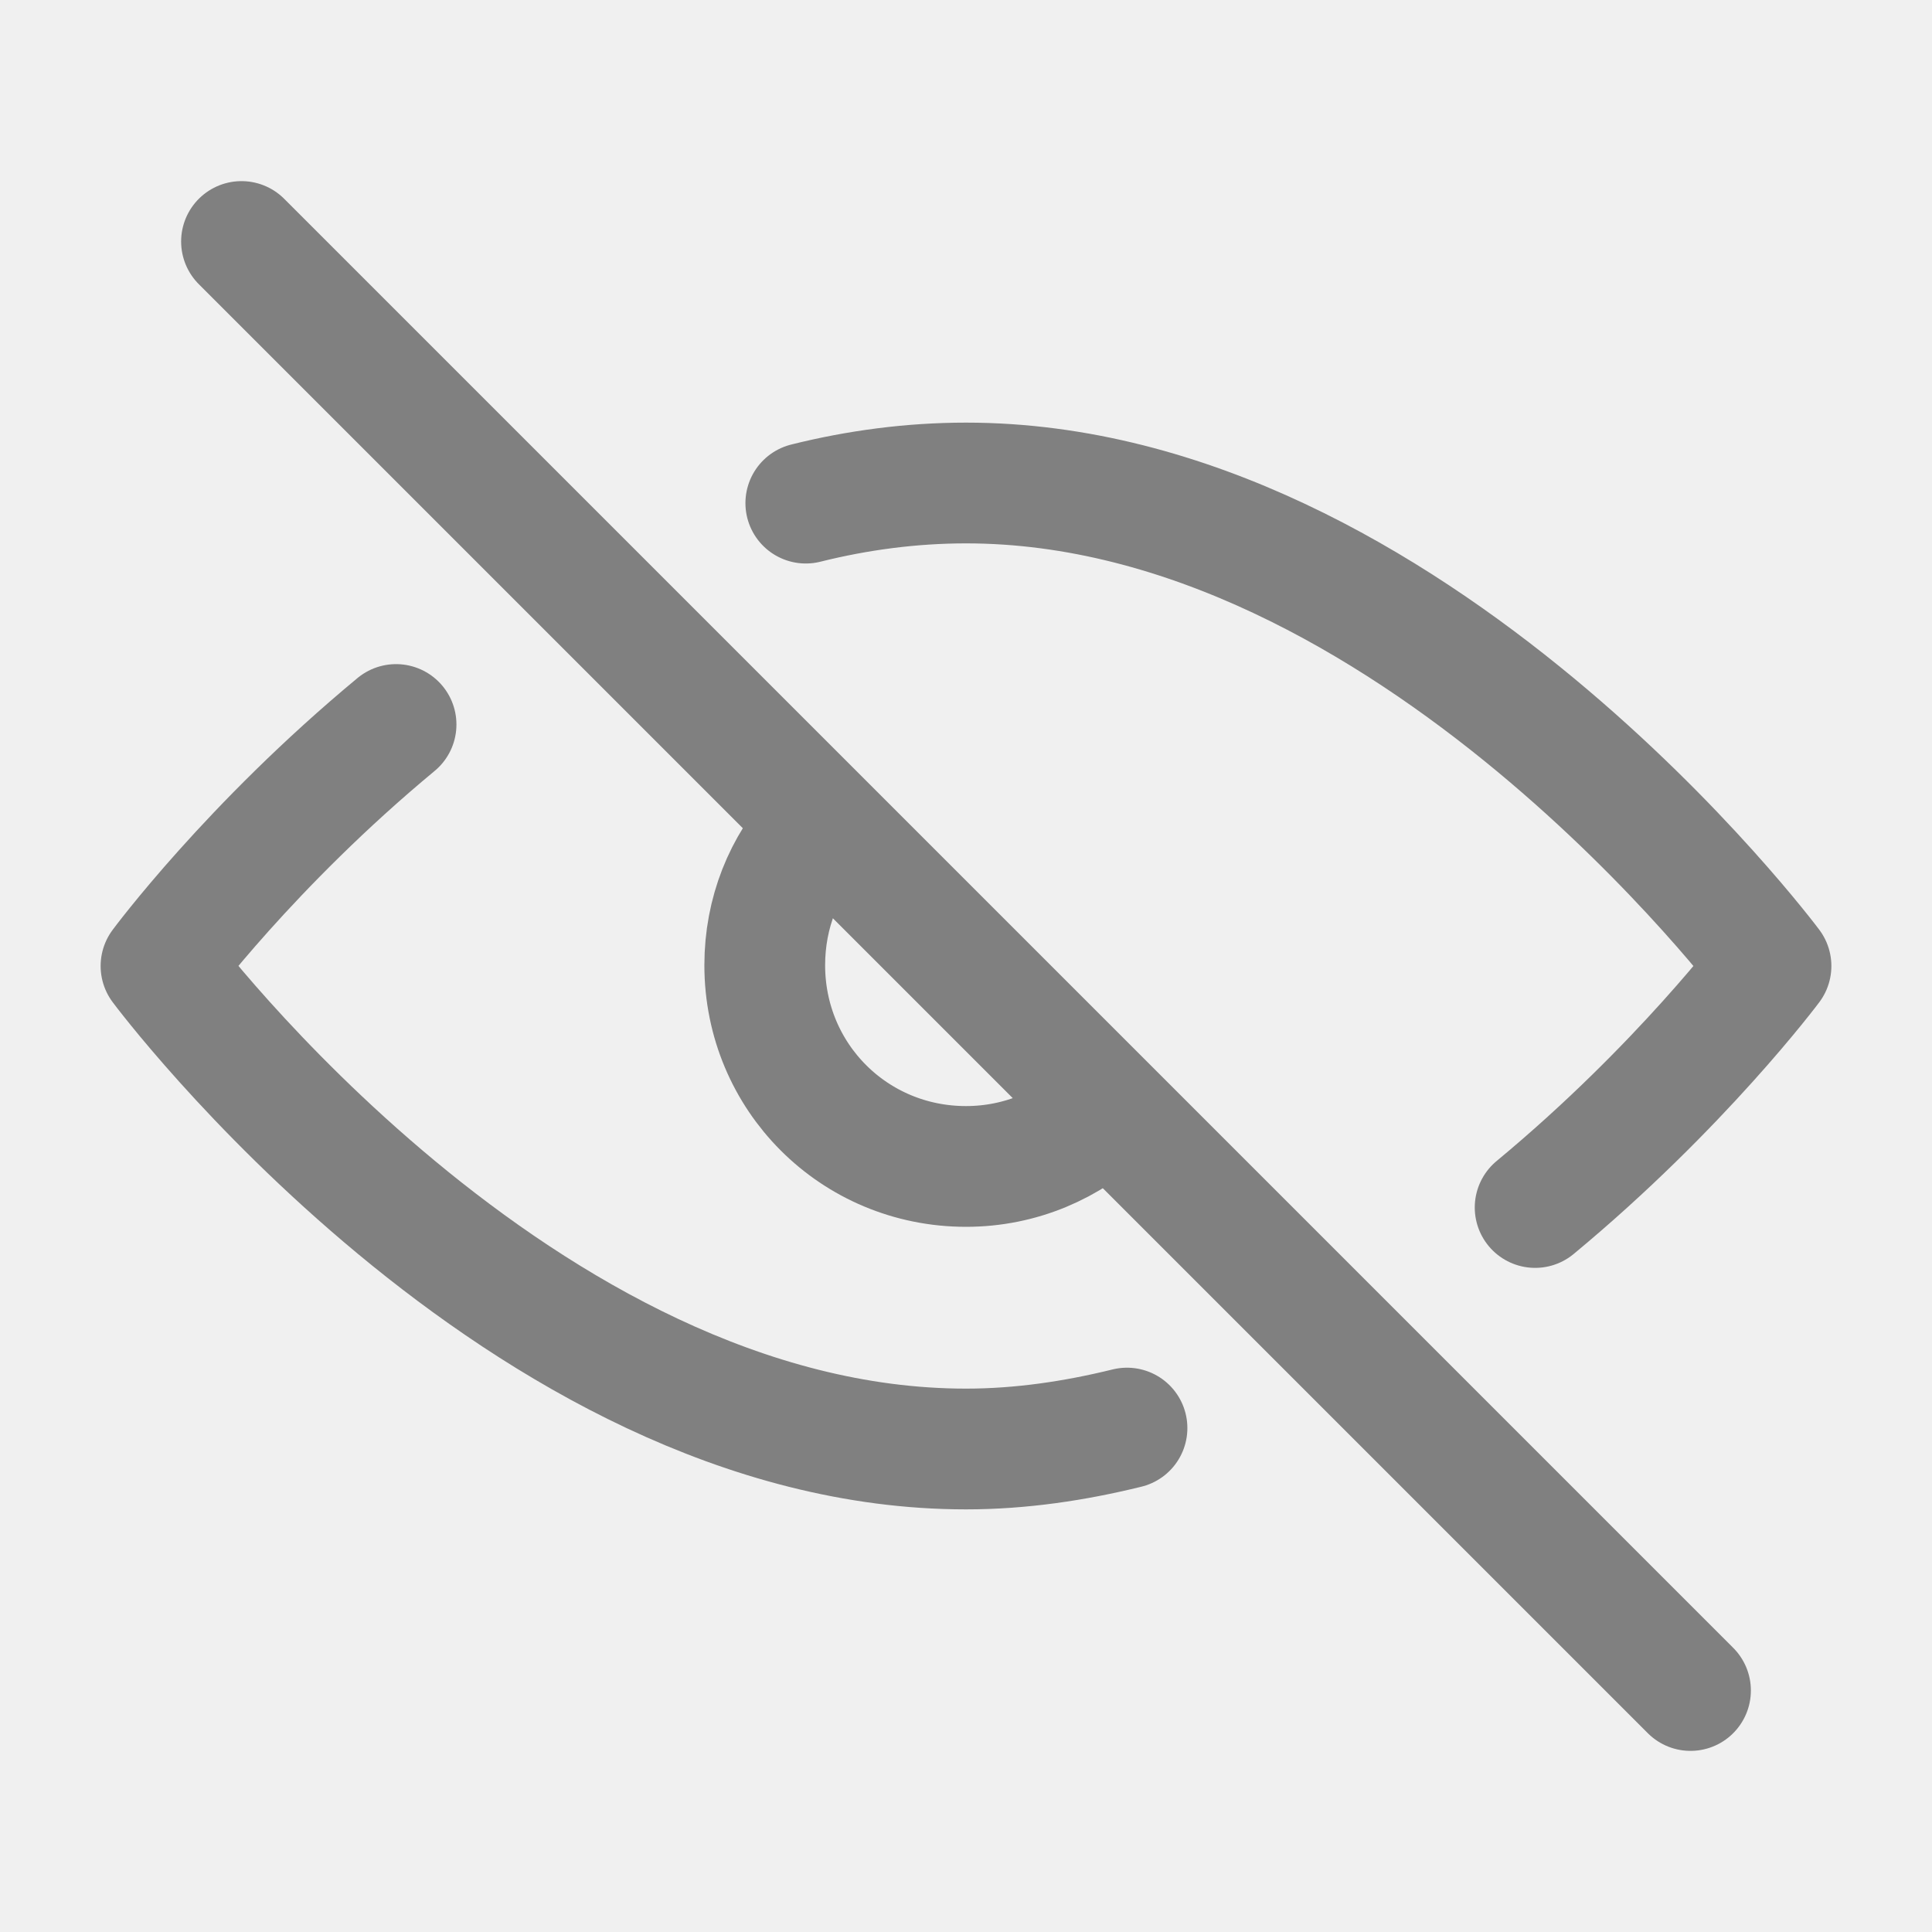
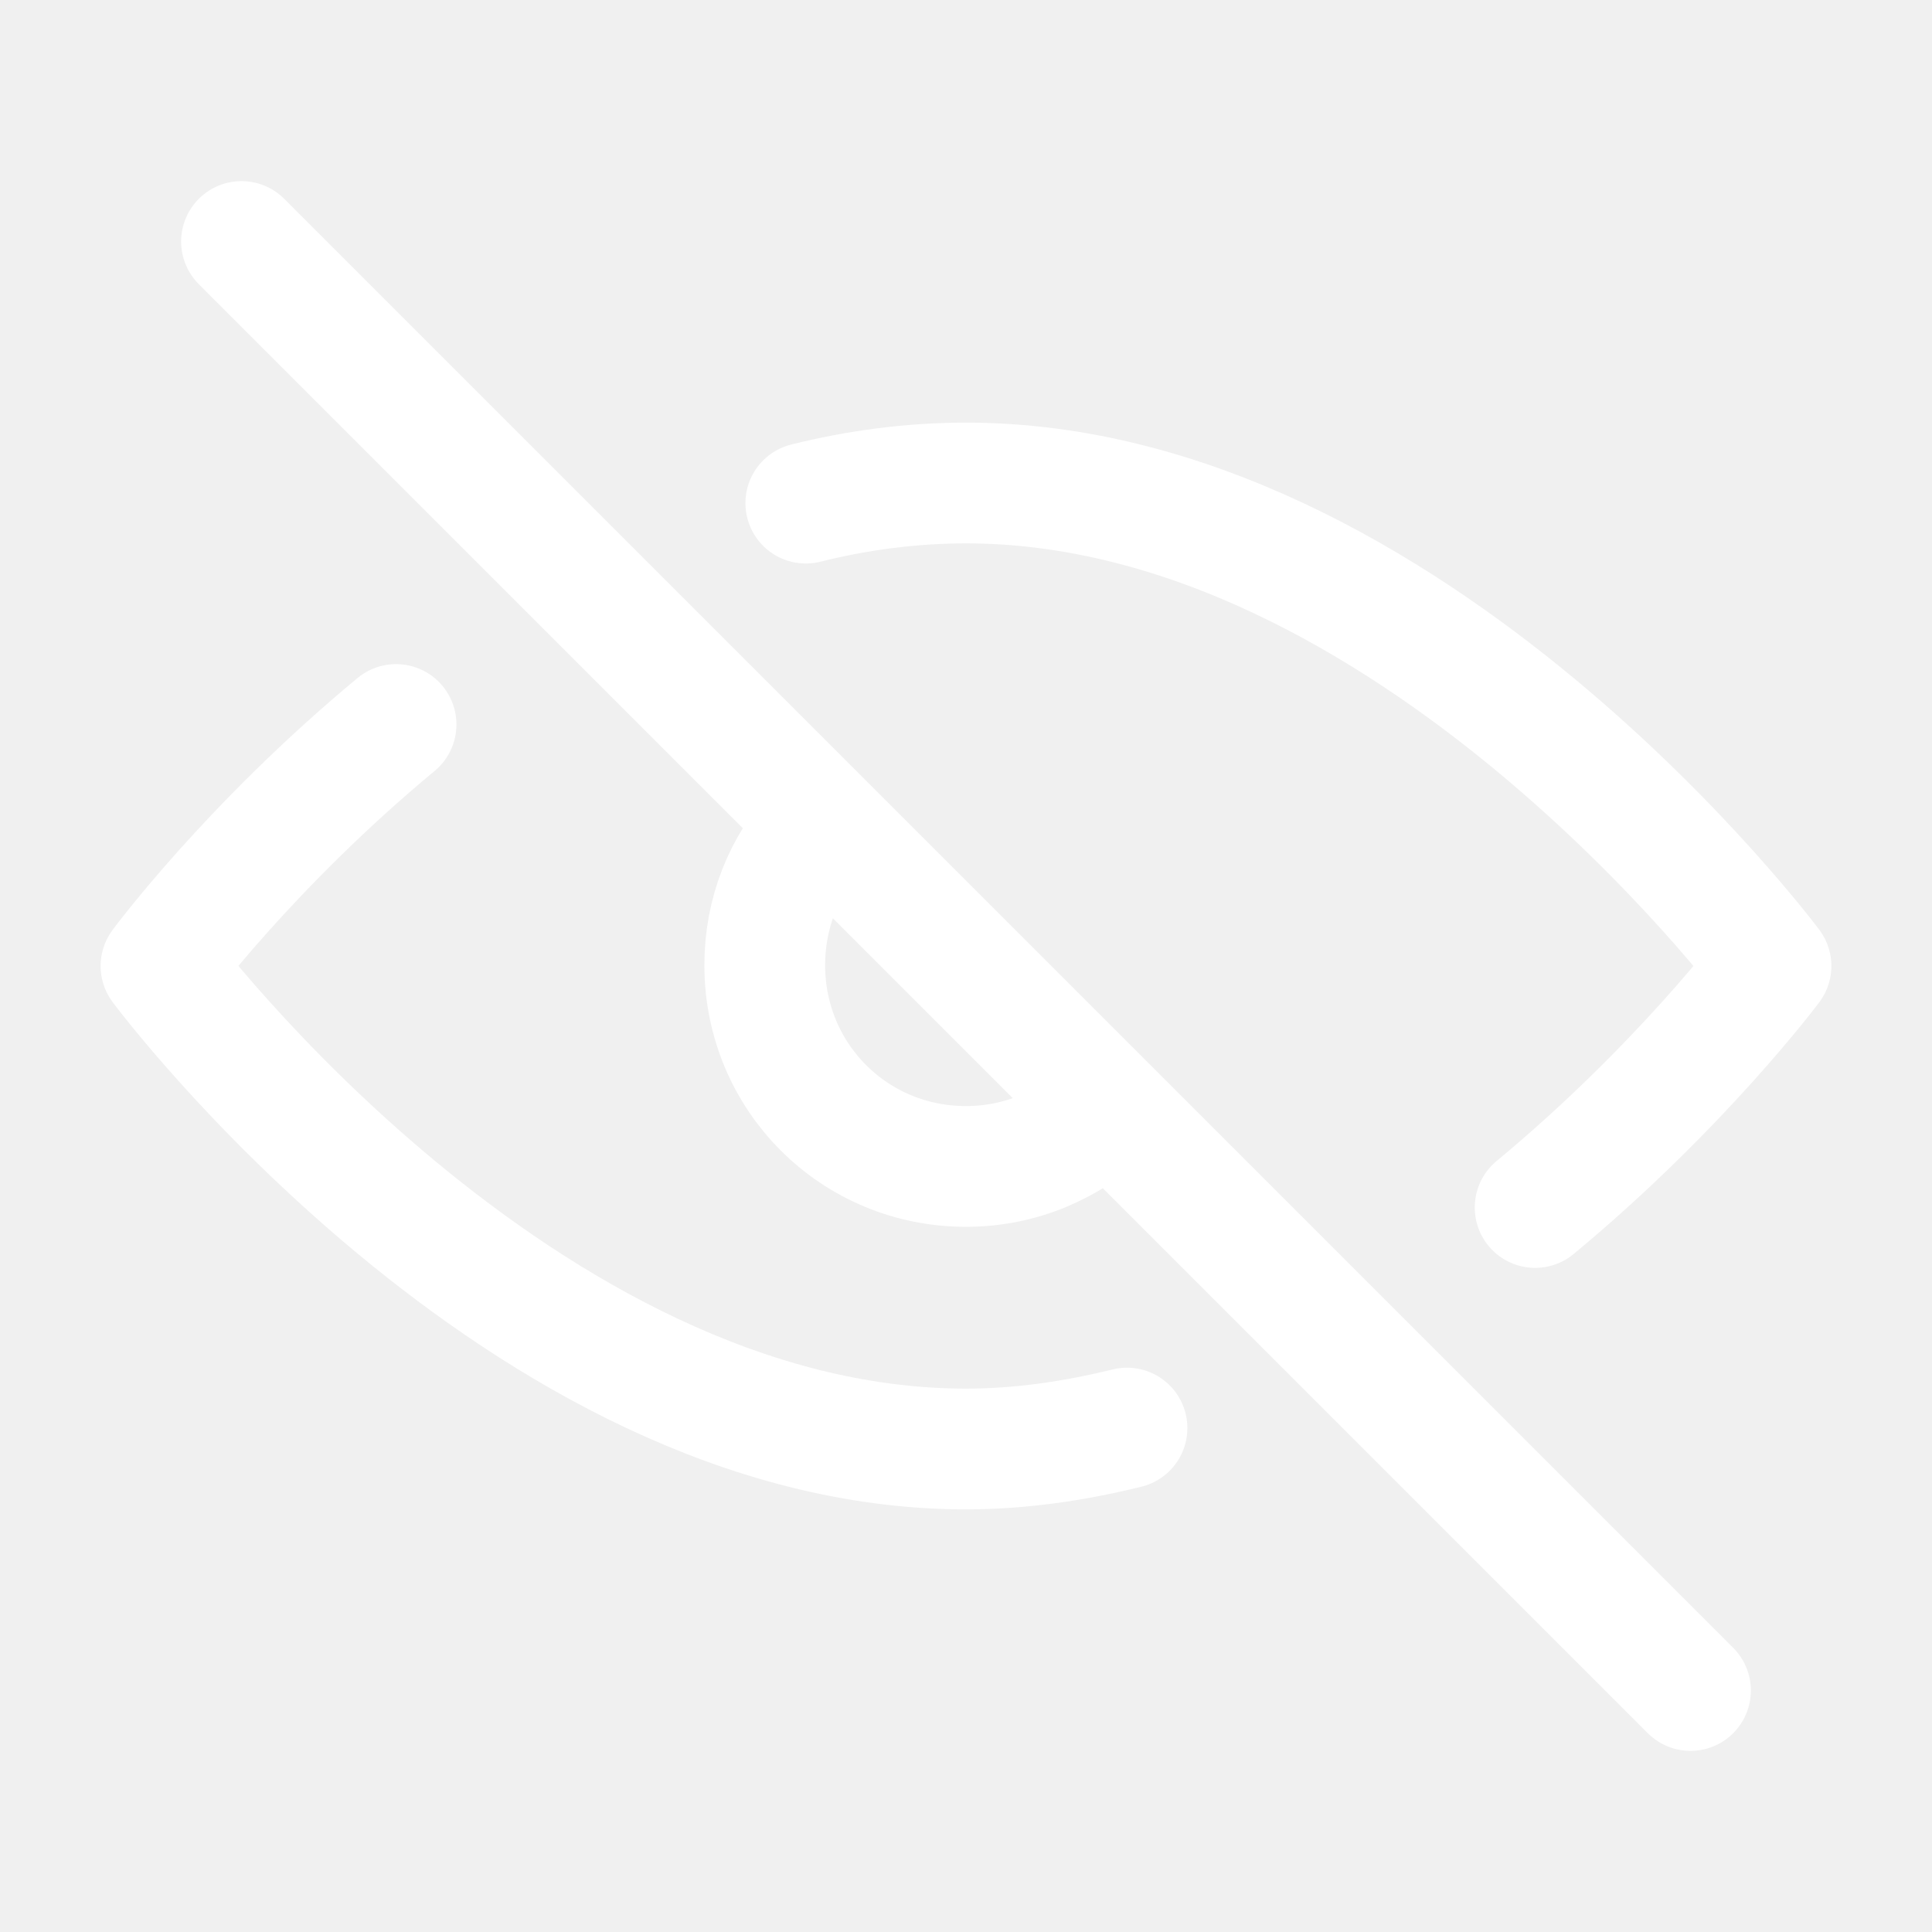
<svg xmlns="http://www.w3.org/2000/svg" width="24" height="24" viewBox="0 0 24 24" fill="none">
  <defs>
    <clipPath id="clip391_1011">
      <rect id="Preview - close" width="24" height="24" fill="white" fill-opacity="0" />
    </clipPath>
  </defs>
  <g clip-path="url(#clip391_1011)">
-     <path id="path" d="M4.92 9C3.11 10.5 2 12 2 12C2 12 6.47 18 12 18C12.68 18 13.35 17.9 14 17.74M10.01 6.25C10.65 6.09 11.32 6 12 6C17.52 6 22 12 22 12C22 12 20.88 13.5 19.07 15" stroke="#808080" stroke-opacity="1" stroke-width="1.5" stroke-linejoin="round" stroke-linecap="round" />
-     <path id="path" d="M10.15 10.31C9.74 10.75 9.5 11.34 9.5 11.99C9.5 13.38 10.61 14.49 12 14.49C12.68 14.49 13.29 14.22 13.75 13.78" stroke="#808080" stroke-opacity="1" stroke-width="1.5" stroke-linejoin="round" stroke-linecap="round" />
-     <path id="path" d="M3 3L21 21" stroke="#808080" stroke-opacity="1" stroke-width="1.5" stroke-linejoin="round" stroke-linecap="round" />
+     <path id="path" d="M4.92 9C3.11 10.5 2 12 2 12C2 12 6.47 18 12 18C12.68 18 13.35 17.9 14 17.74M10.01 6.25C10.65 6.09 11.32 6 12 6C17.52 6 22 12 22 12C22 12 20.88 13.5 19.07 15" stroke="white" stroke-opacity="1" stroke-width="1.5" stroke-linejoin="round" stroke-linecap="round" />
+     <path id="path" d="M10.15 10.31C9.74 10.75 9.5 11.34 9.5 11.99C9.5 13.38 10.61 14.49 12 14.49C12.68 14.49 13.29 14.22 13.75 13.78" stroke="white" stroke-opacity="1" stroke-width="1.5" stroke-linejoin="round" stroke-linecap="round" />
+     <path id="path" d="M3 3L21 21" stroke="white" stroke-opacity="1" stroke-width="1.5" stroke-linejoin="round" stroke-linecap="round" />
  </g>
</svg>
